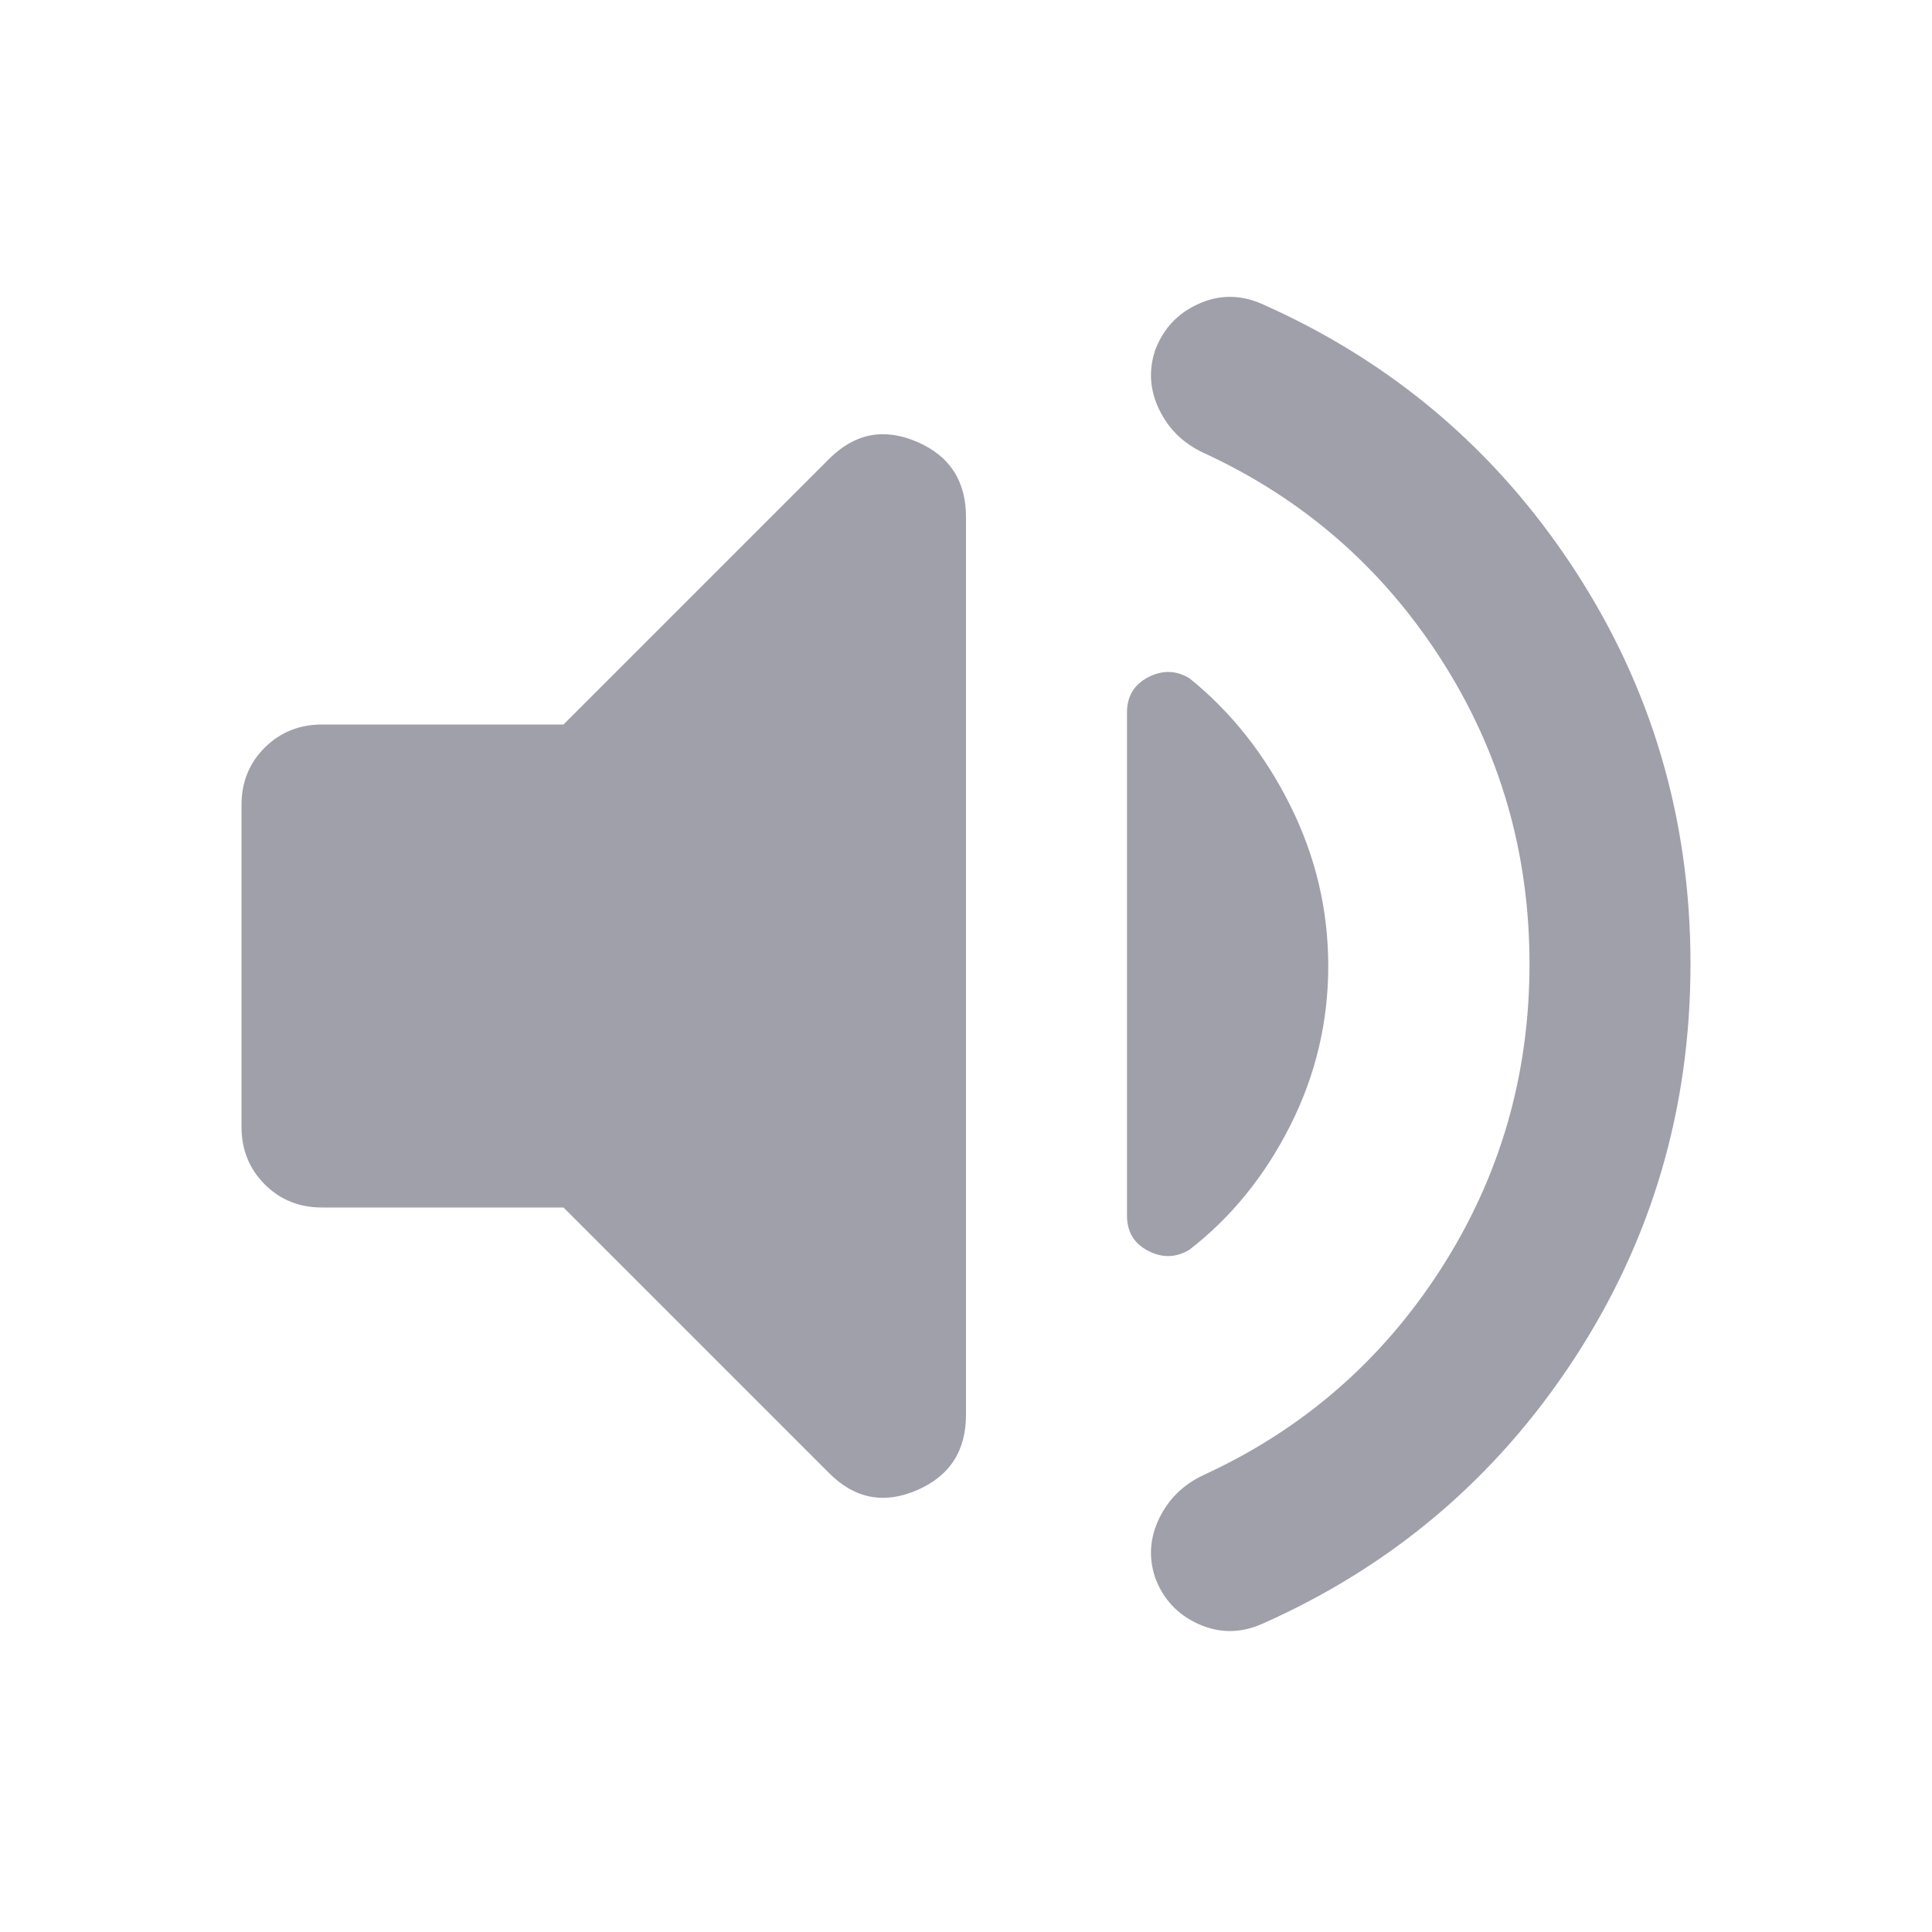
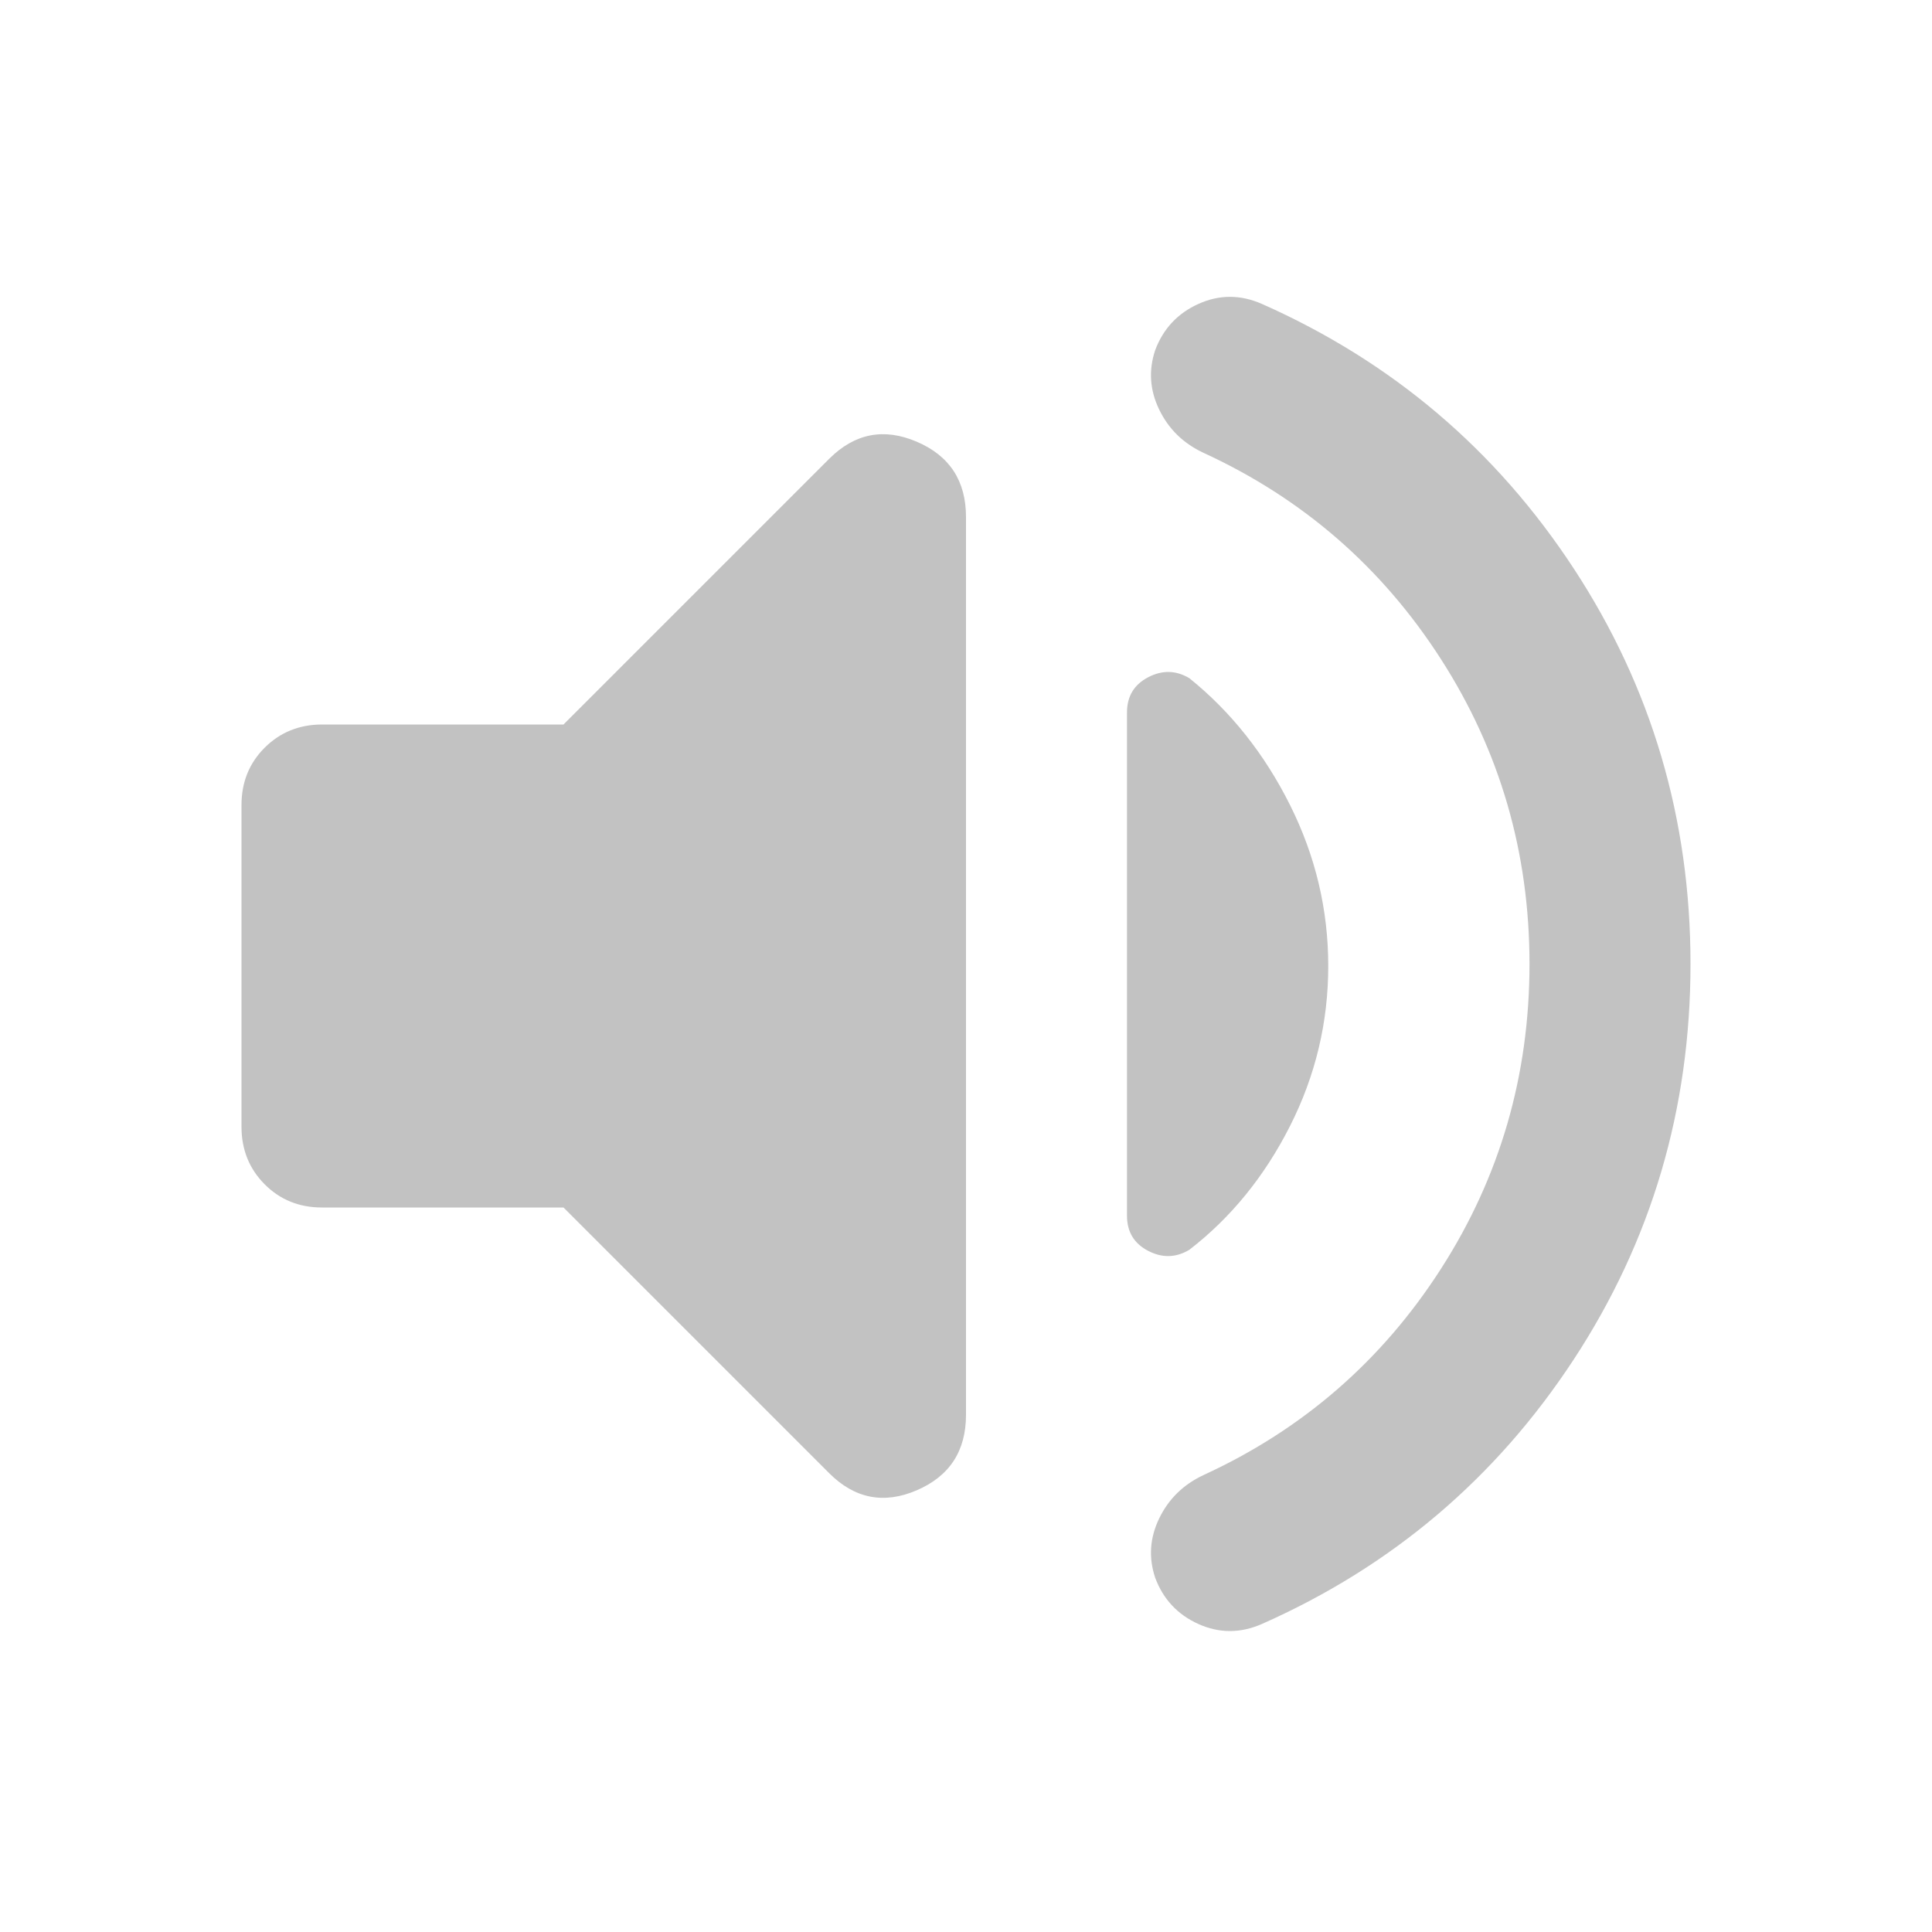
<svg xmlns="http://www.w3.org/2000/svg" width="1em" height="1em" viewBox="0 0 24 24">
-   <path fill="#A0A0AB" d="M19 11.975q0-2.075-1.1-3.787t-2.95-2.563q-.375-.175-.55-.537t-.05-.738q.15-.4.538-.575t.787 0Q18.1 4.85 19.55 7.063T21 11.974q0 2.7-1.45 4.913t-3.875 3.287q-.4.175-.788 0t-.537-.575q-.125-.375.05-.737t.55-.538q1.85-.85 2.95-2.562t1.1-3.788M7 15H4q-.425 0-.712-.288T3 14v-4q0-.425.288-.712T4 9h3l3.3-3.3q.475-.475 1.088-.213t.612.938v11.15q0 .675-.612.938T10.3 18.3zm9.5-3q0 1.05-.475 1.988t-1.25 1.537q-.25.15-.513.013T14 15.1V8.85q0-.3.263-.437t.512.012q.775.625 1.25 1.575t.475 2" />
+   <path fill="#C2C2C2" d="M19 11.975q0-2.075-1.1-3.787t-2.95-2.563q-.375-.175-.55-.537t-.05-.738q.15-.4.538-.575t.787 0Q18.1 4.85 19.55 7.063T21 11.974q0 2.7-1.45 4.913t-3.875 3.287q-.4.175-.788 0t-.537-.575q-.125-.375.05-.737t.55-.538q1.85-.85 2.95-2.562t1.1-3.788M7 15H4q-.425 0-.712-.288T3 14v-4q0-.425.288-.712T4 9h3l3.3-3.3q.475-.475 1.088-.213t.612.938v11.15q0 .675-.612.938T10.3 18.3zm9.5-3q0 1.05-.475 1.988t-1.25 1.537q-.25.15-.513.013T14 15.1V8.85q0-.3.263-.437t.512.012q.775.625 1.25 1.575t.475 2" />
</svg>
